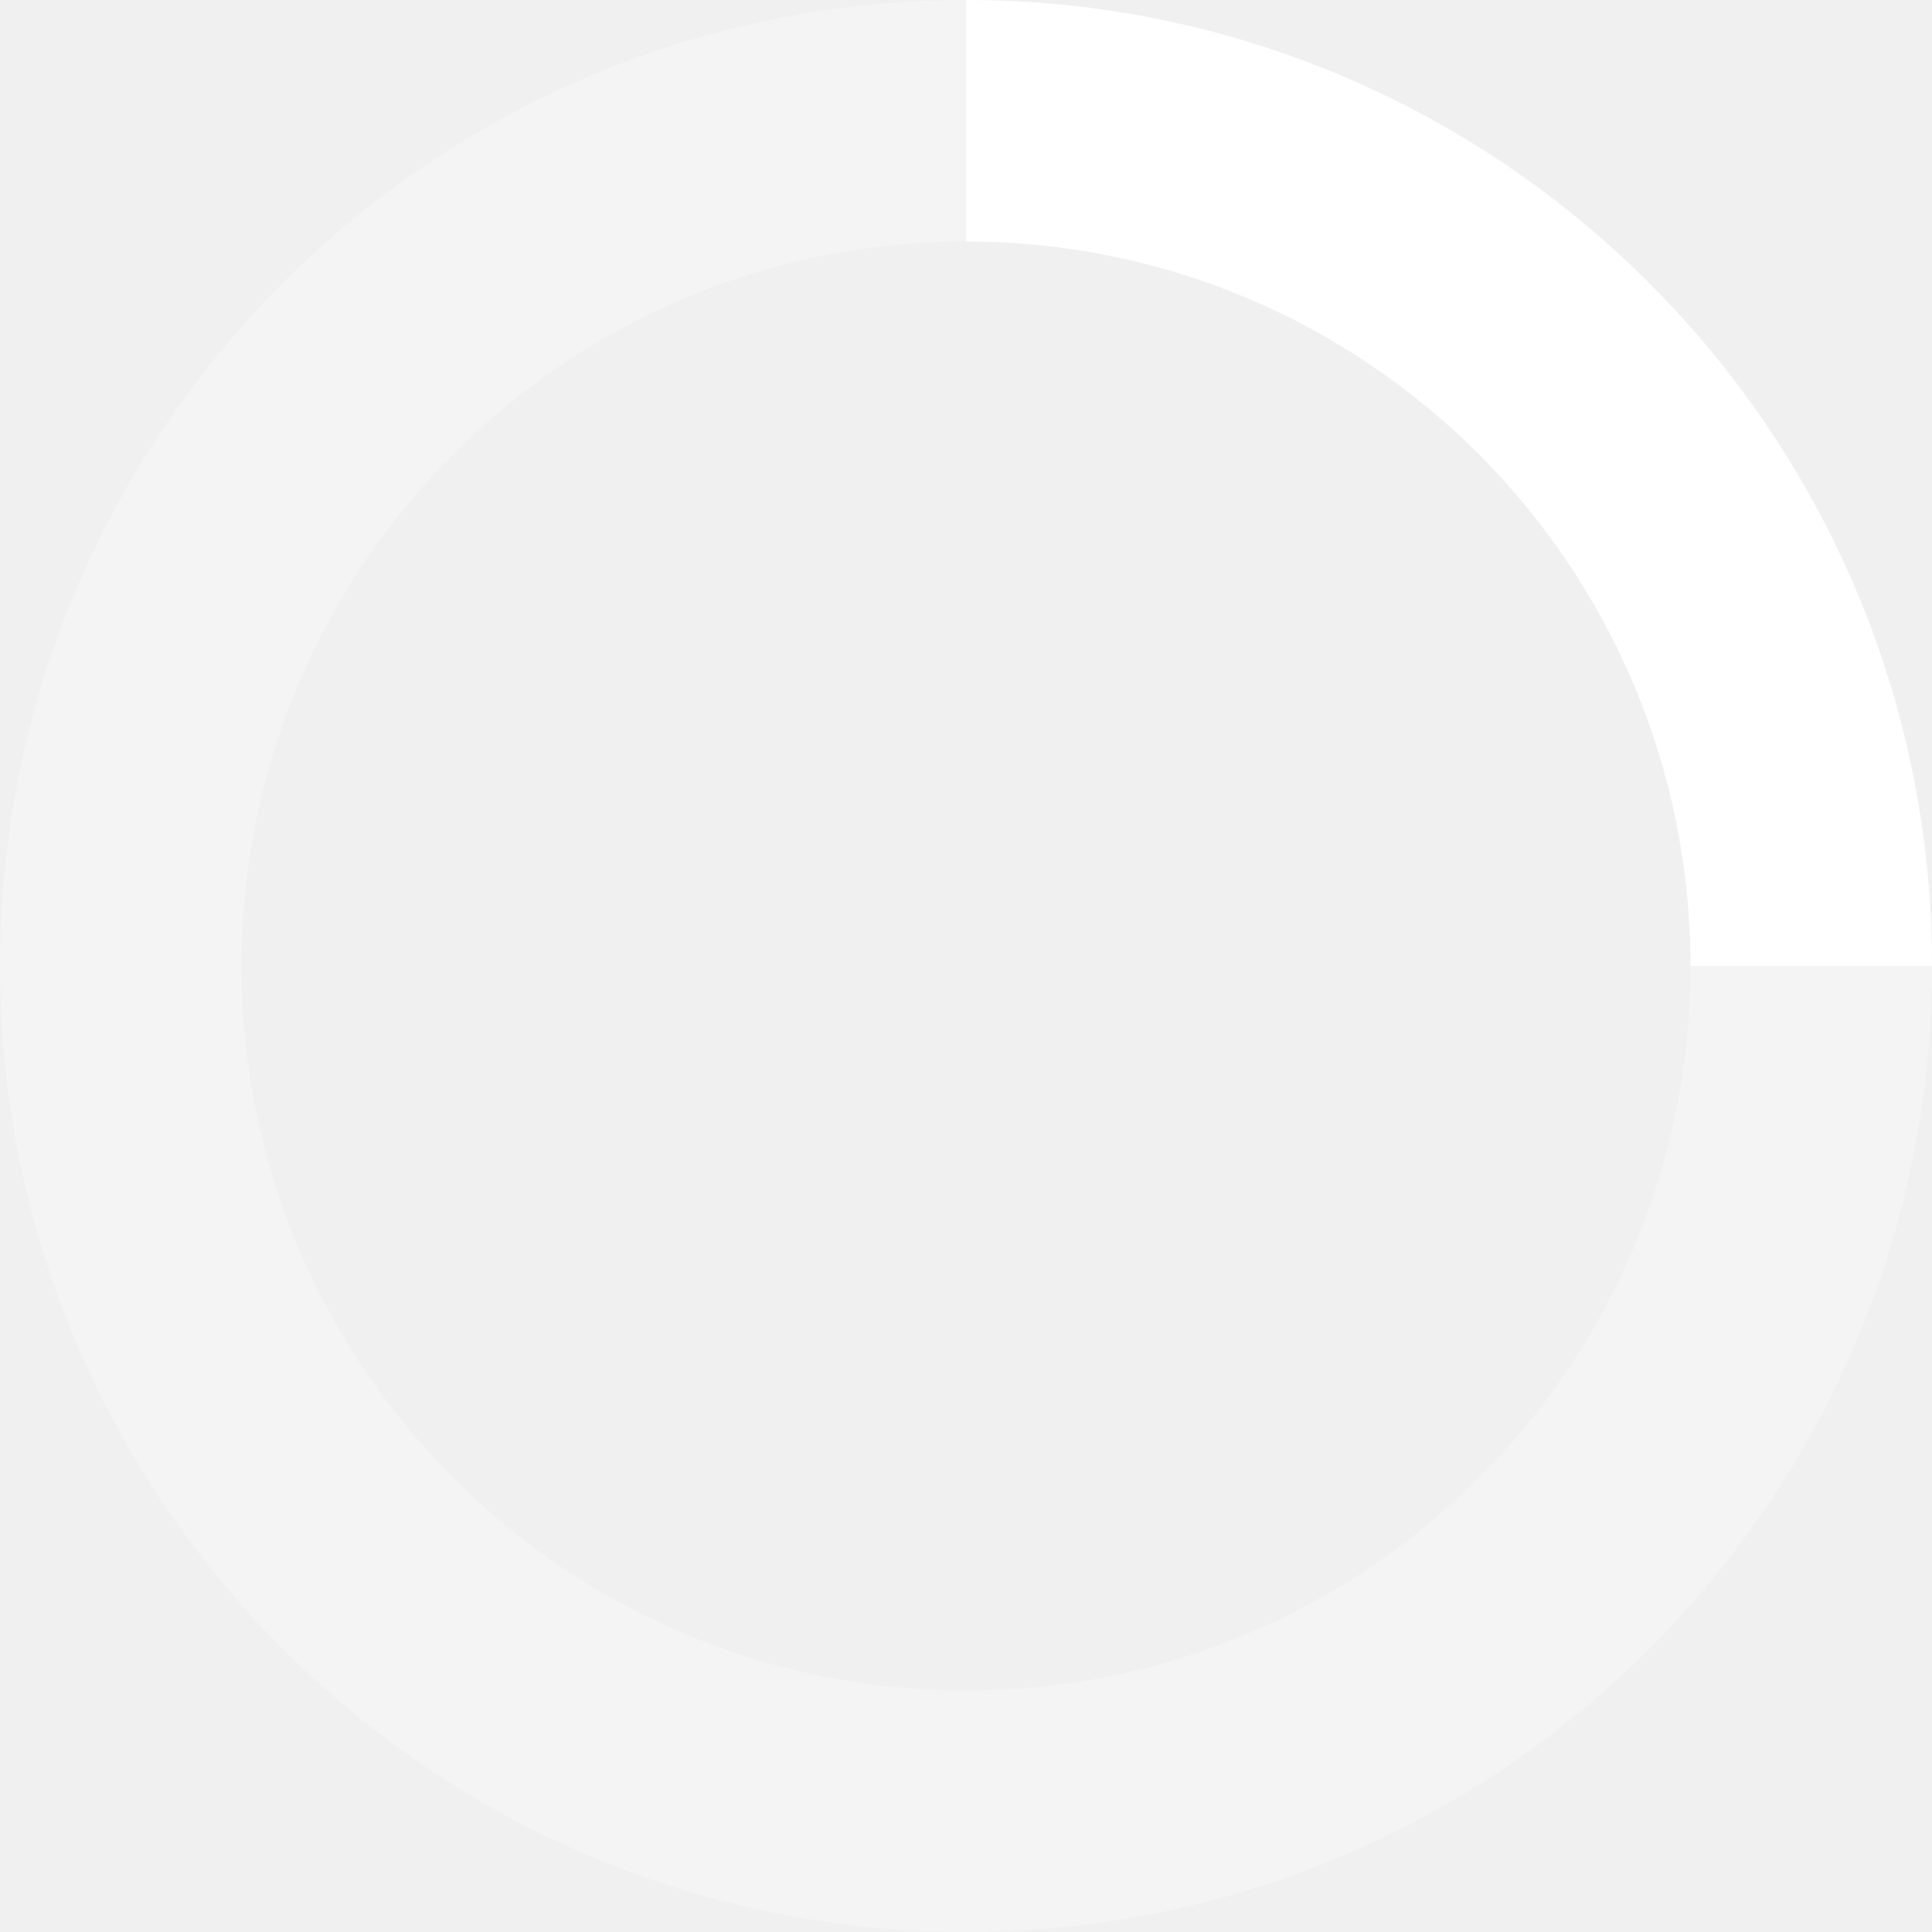
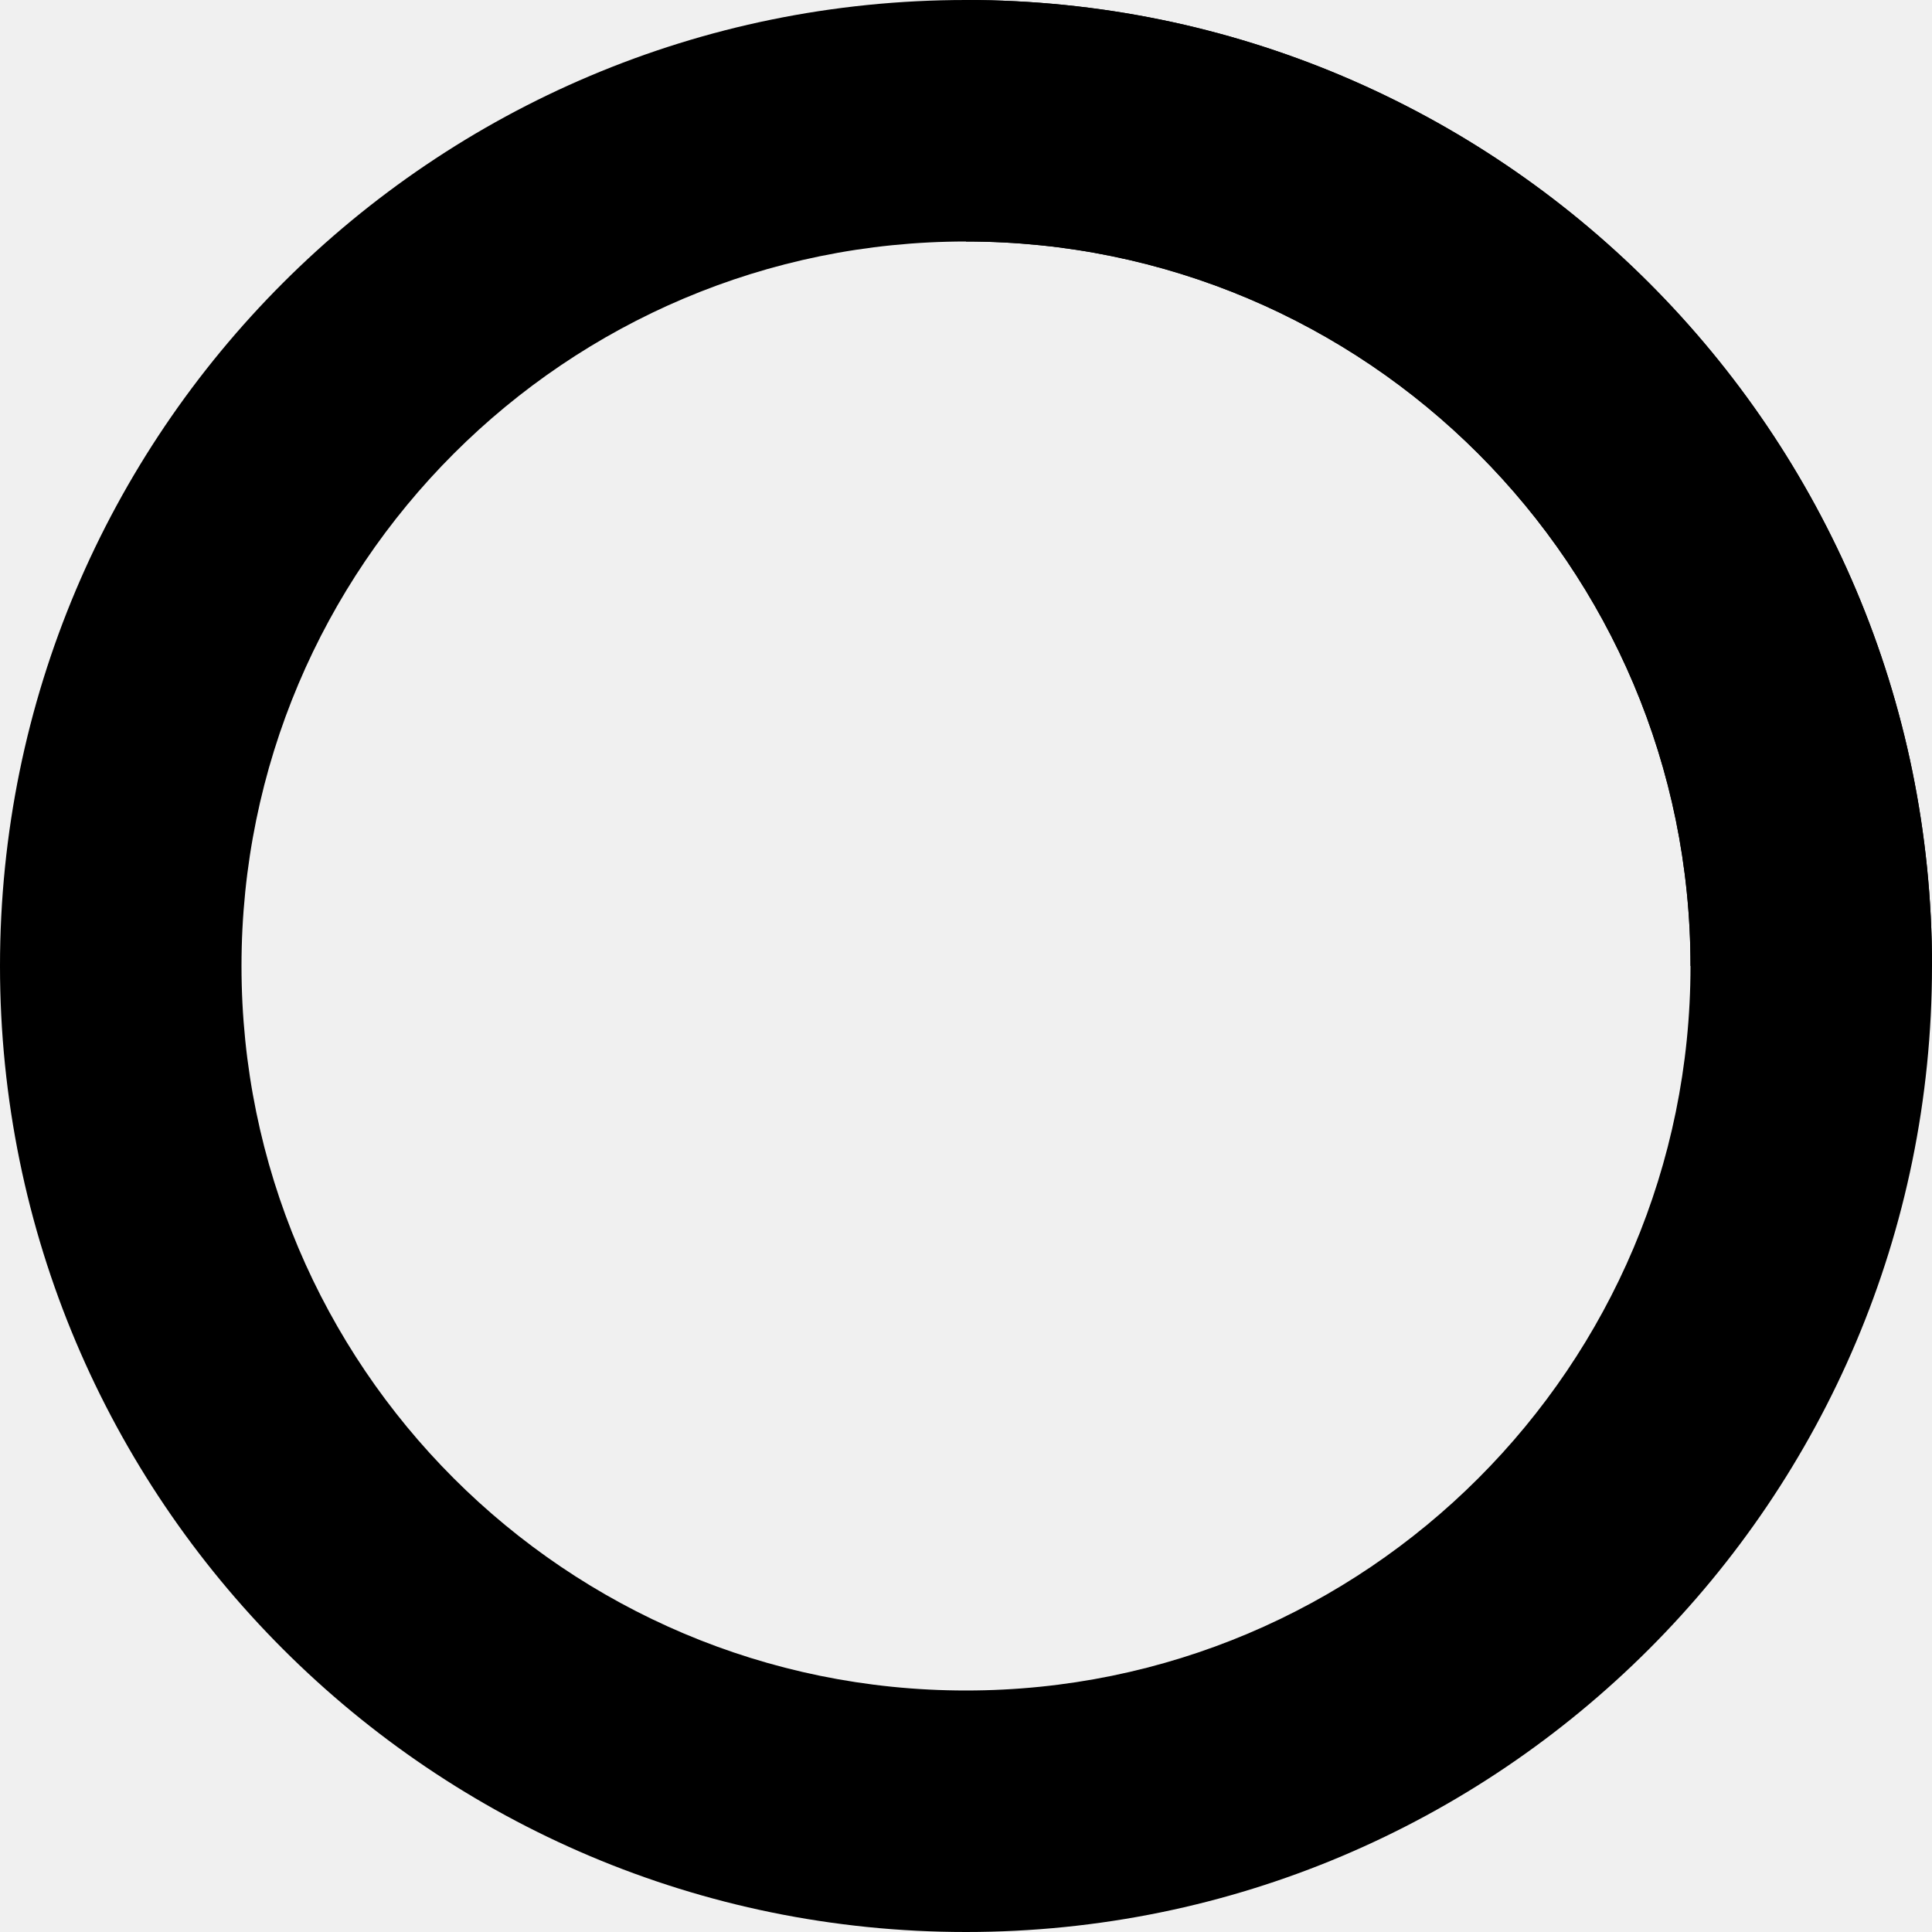
- <svg xmlns="http://www.w3.org/2000/svg" viewBox="0 0 32 32" width="32" height="32" fill="white">
-   <path opacity=".25" d="M16 0 A16 16 0 0 0 16 32 A16 16 0 0 0 16 0 M16 4 A12 12 0 0 1 16 28 A12 12 0 0 1 16 4" />
-   <path d="M16 0 A16 16 0 0 1 32 16 L28 16 A12 12 0 0 0 16 4z" />
+ <svg xmlns="http://www.w3.org/2000/svg" viewBox="0 0 32 32" width="32" height="32" class="rotate">
+   <path class="big" d="M16 0 A16 16 0 0 0 16 32 A16 16 0 0 0 16 0 M16 4 A12 12 0 0 1 16 28 A12 12 0 0 1 16 4" />
+   <path class="small" d="M16 0 A16 16 0 0 1 32 16 L28 16 A12 12 0 0 0 16 4z" />
</svg>
